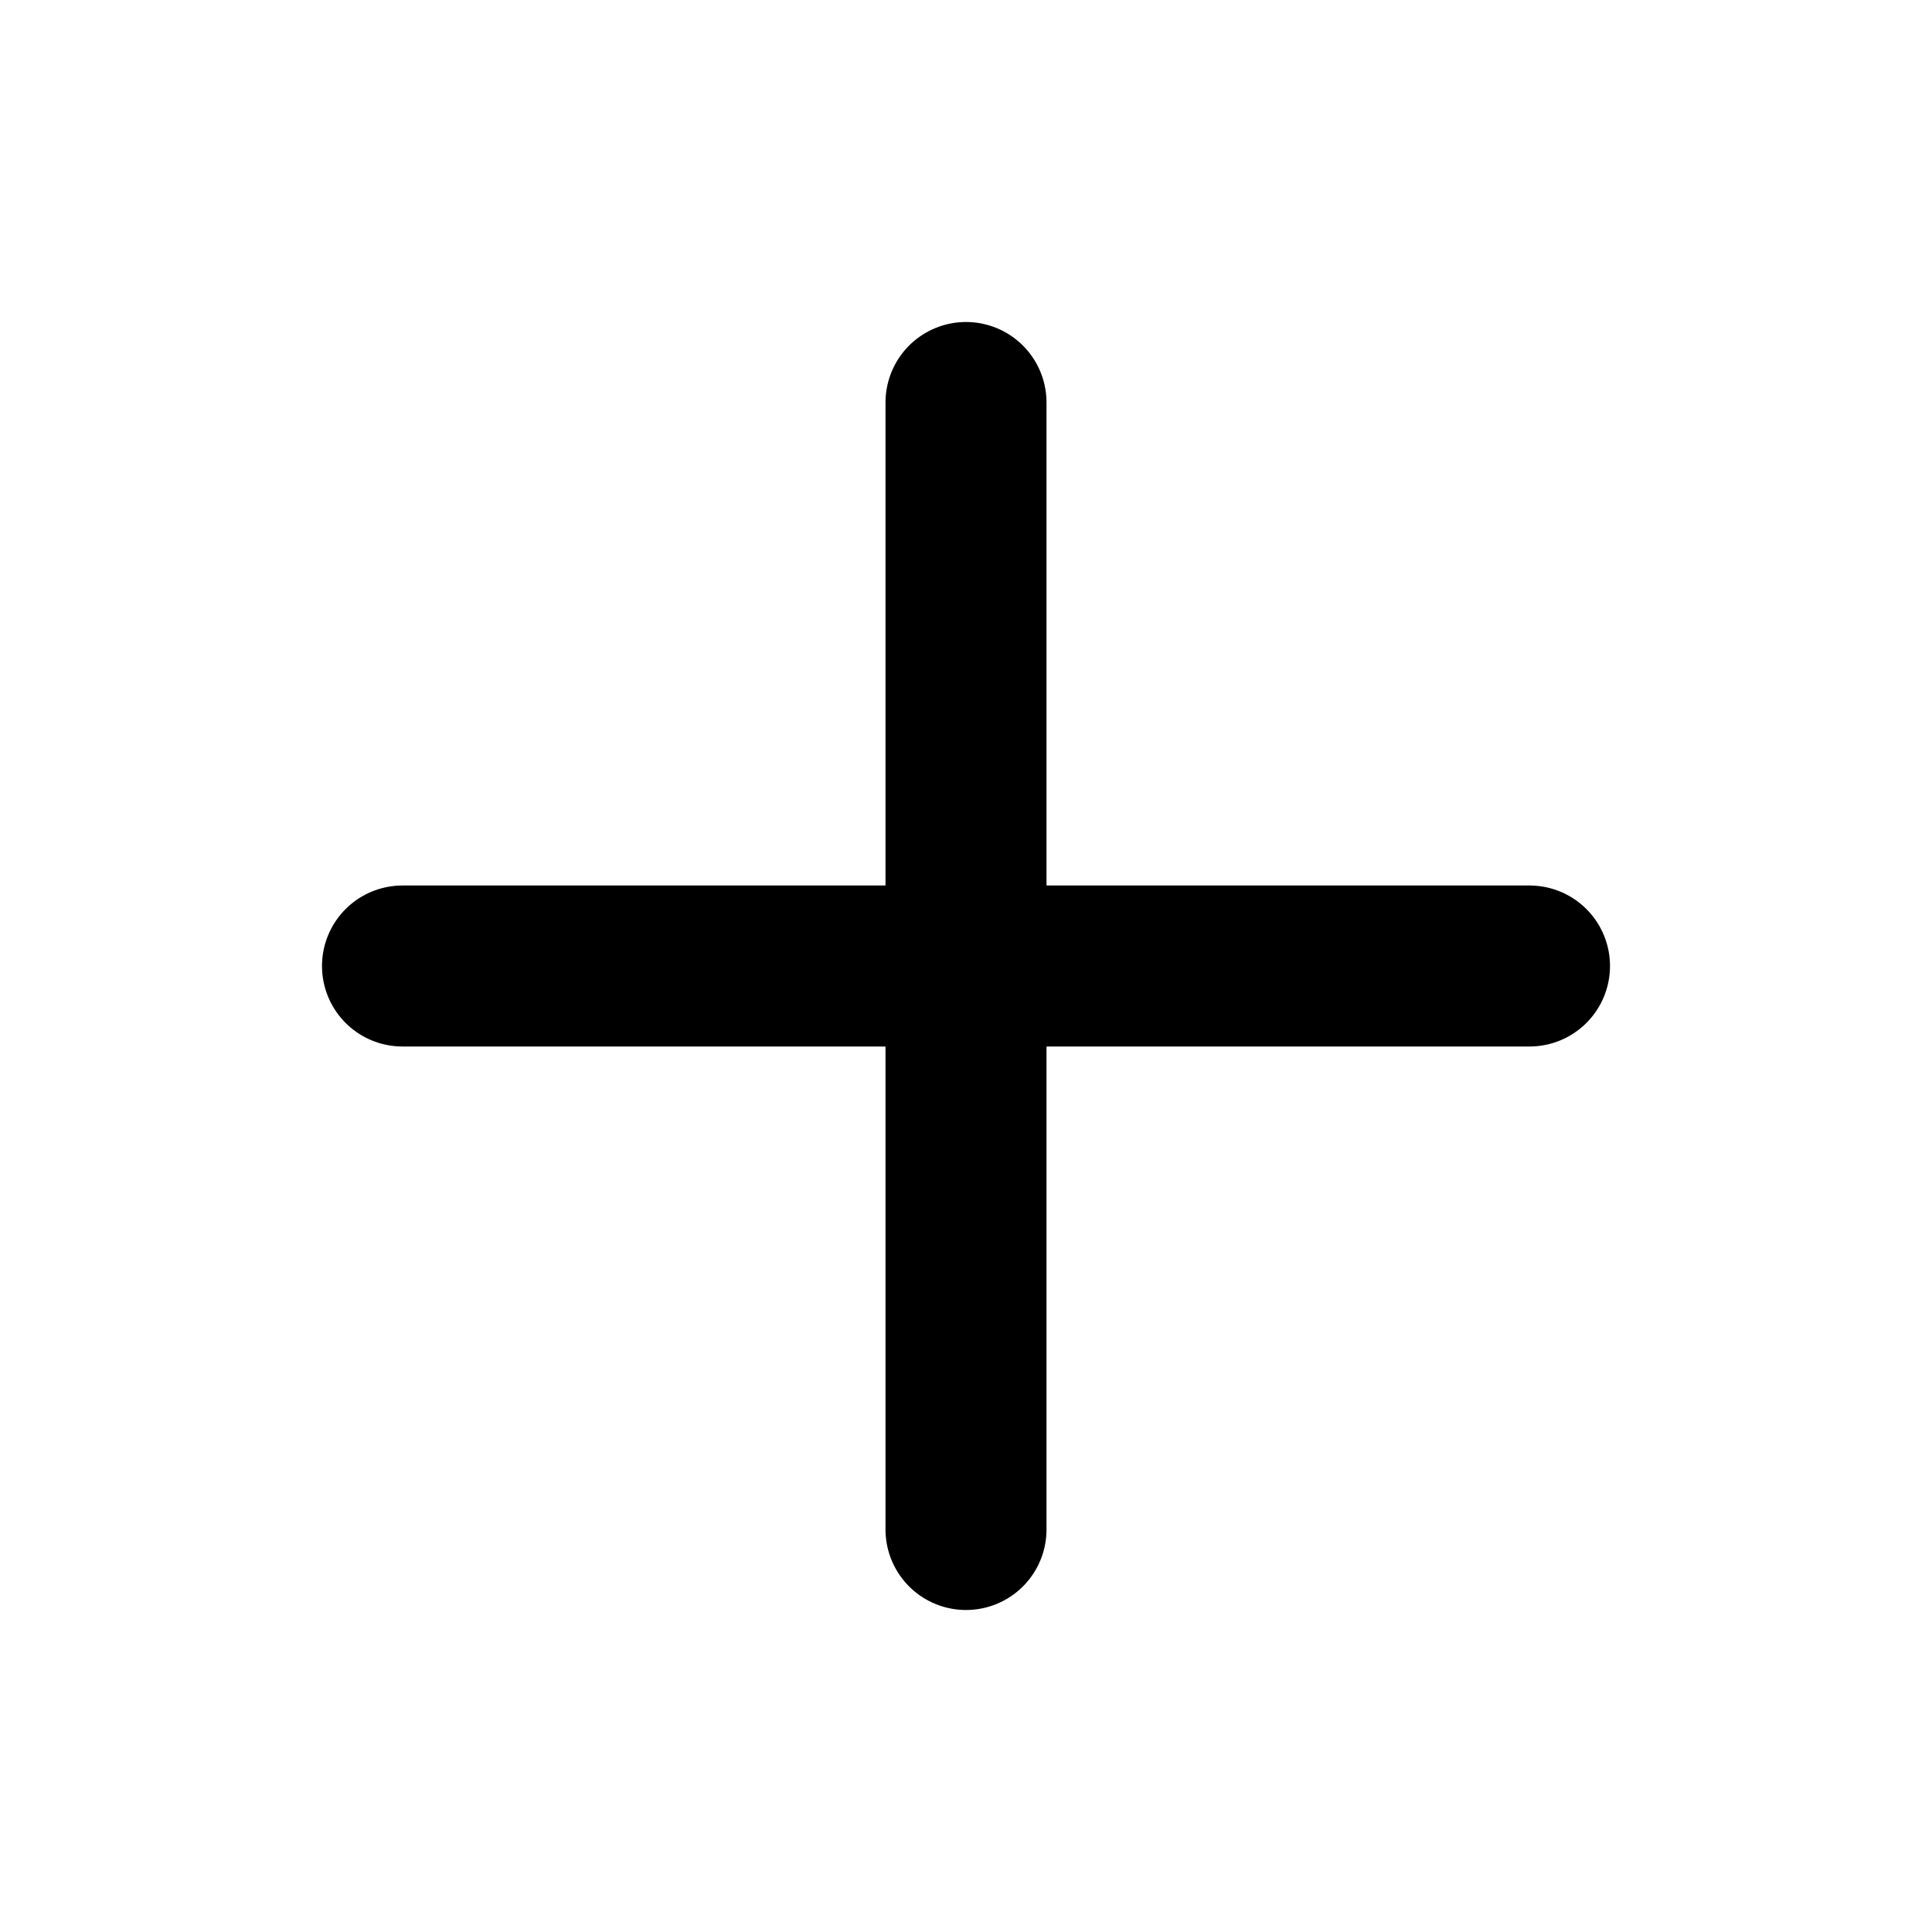
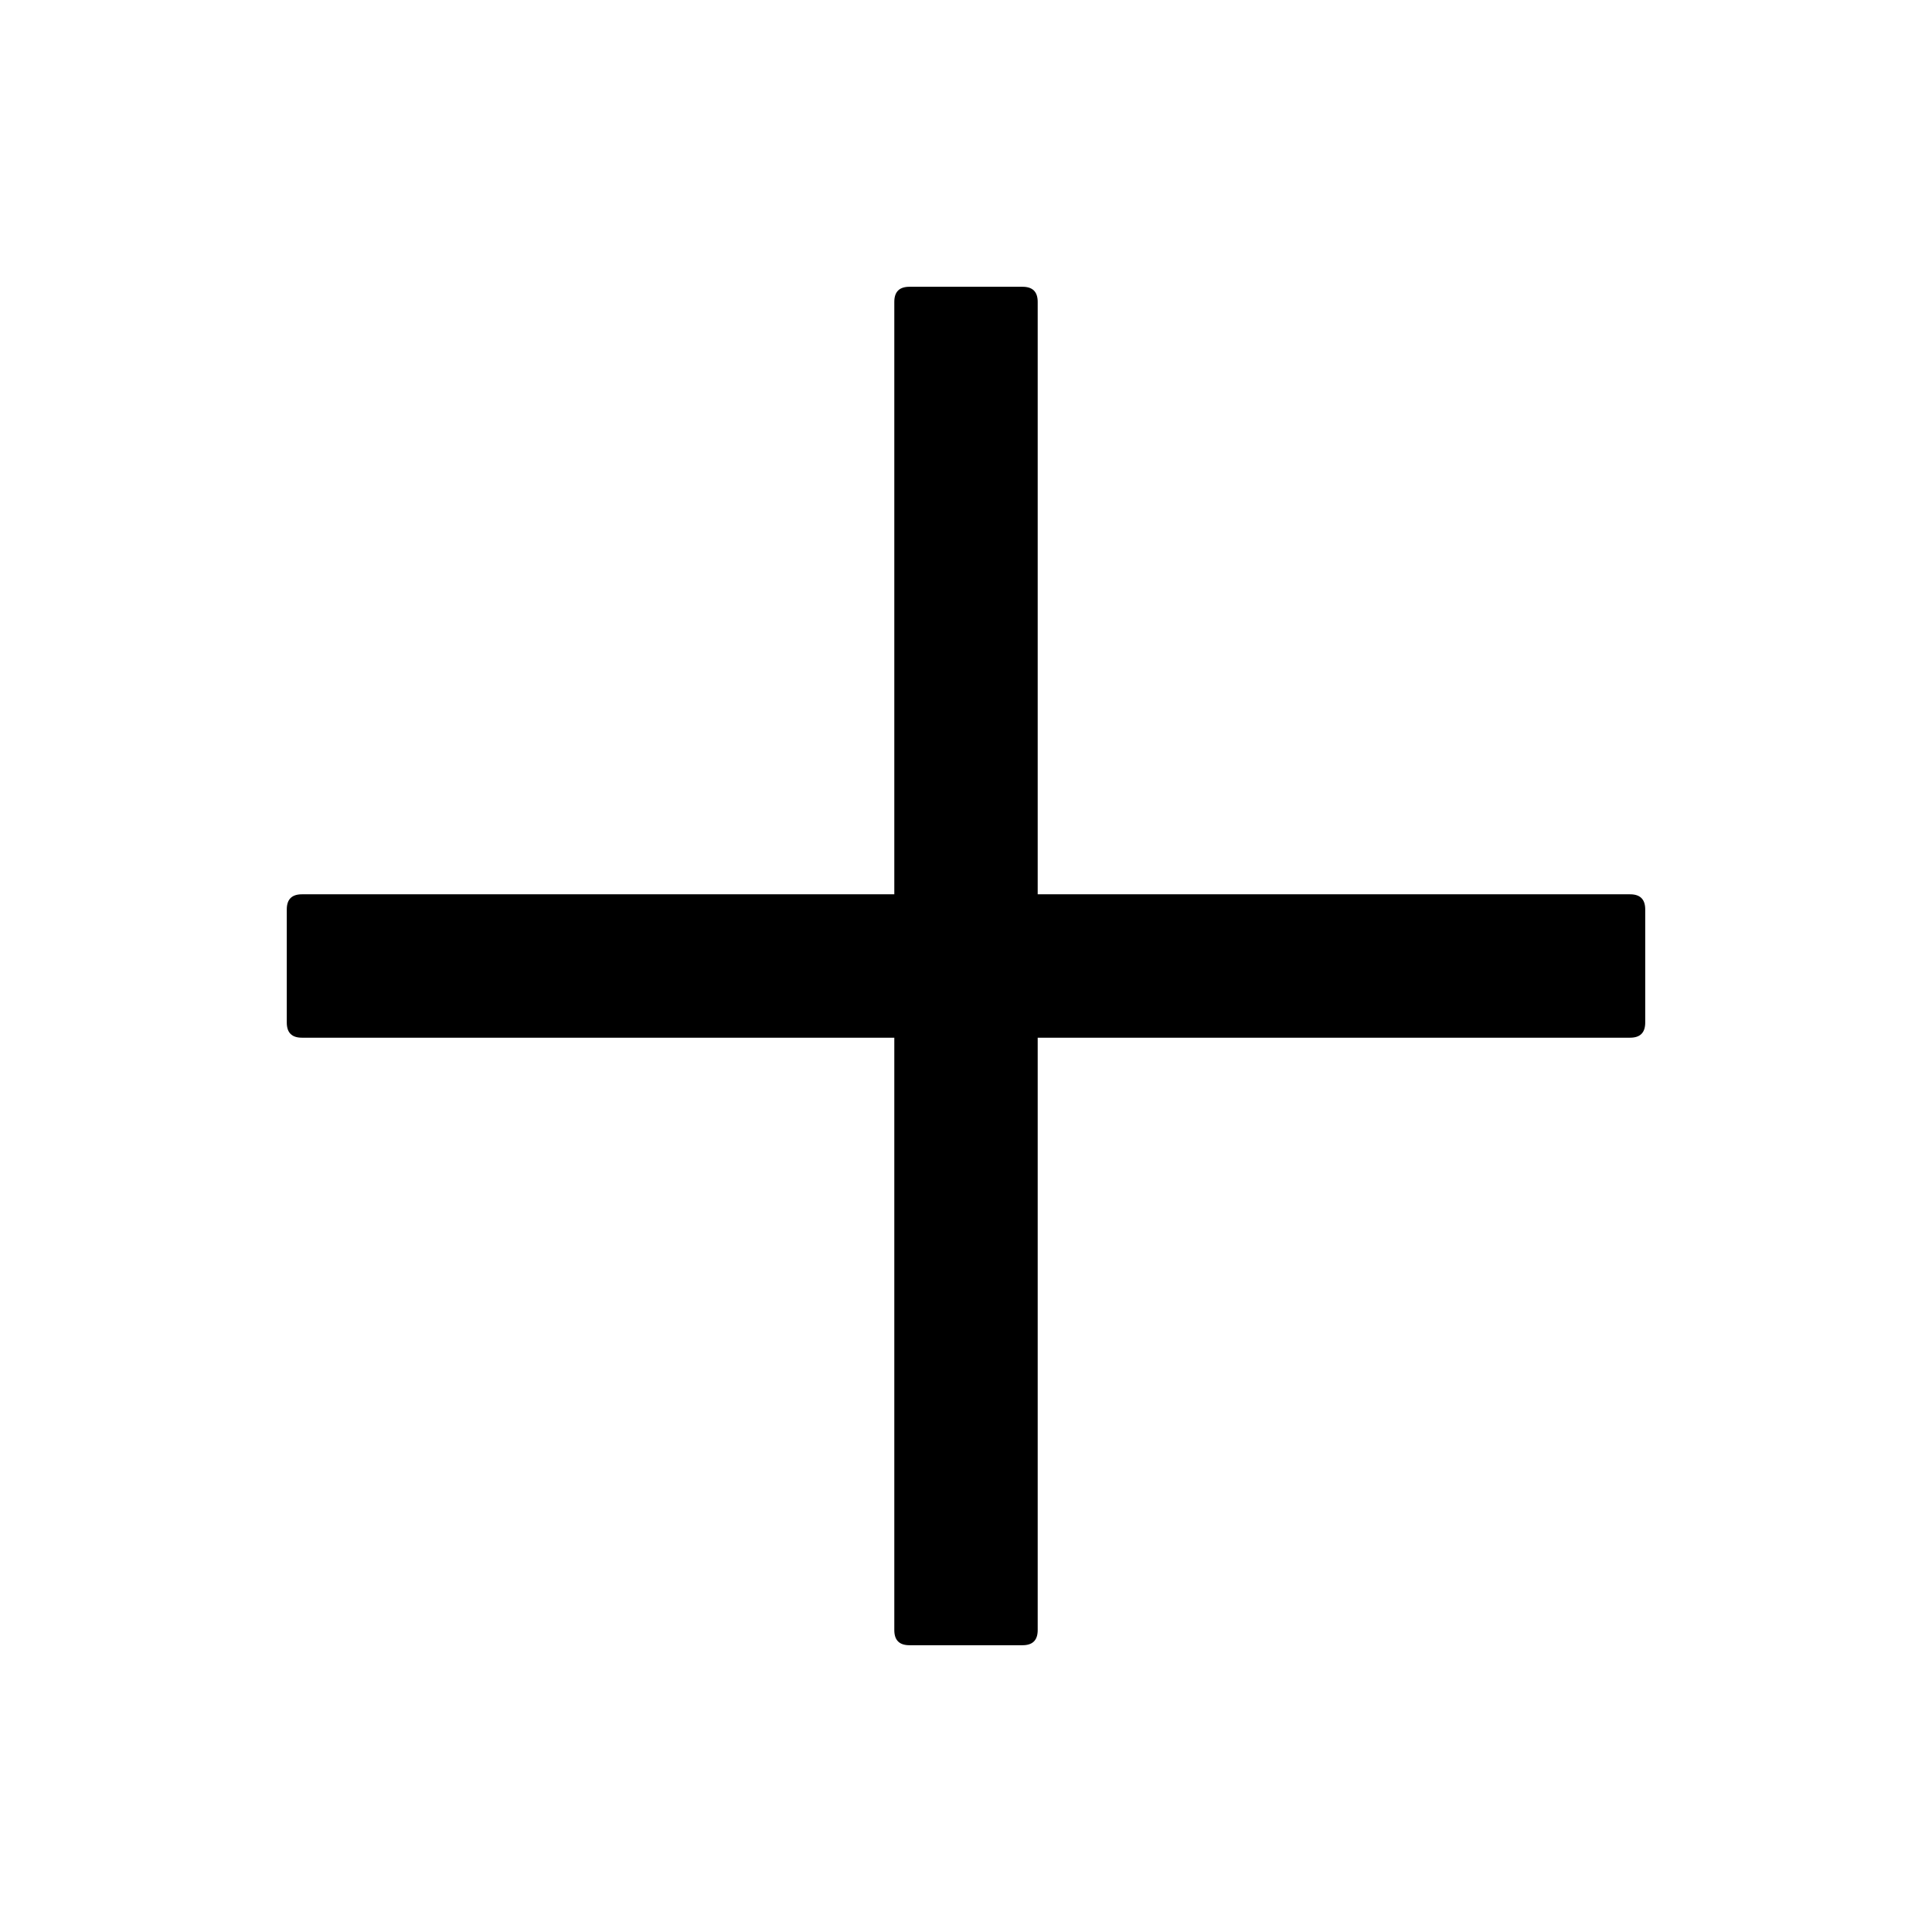
- <svg xmlns="http://www.w3.org/2000/svg" width="24" height="24" viewBox="0 0 24 24" fill="none" stroke="currentColor" stroke-width="2" stroke-linecap="round" stroke-linejoin="round" class="lucide lucide-plus-icon lucide-plus">
-   <path d="M5 12h14" />
-   <path d="M12 5v14" />
+ <svg xmlns="http://www.w3.org/2000/svg" class="icon" viewBox="0 0 1024 1024">
+   <path d="M482 152h60q8 0 8 8v704q0 8-8 8h-60q-8 0-8-8V160q0-8 8-8Z" />
+   <path d="M192 474h672q8 0 8 8v60q0 8-8 8H160q-8 0-8-8v-60q0-8 8-8Z" />
</svg>
